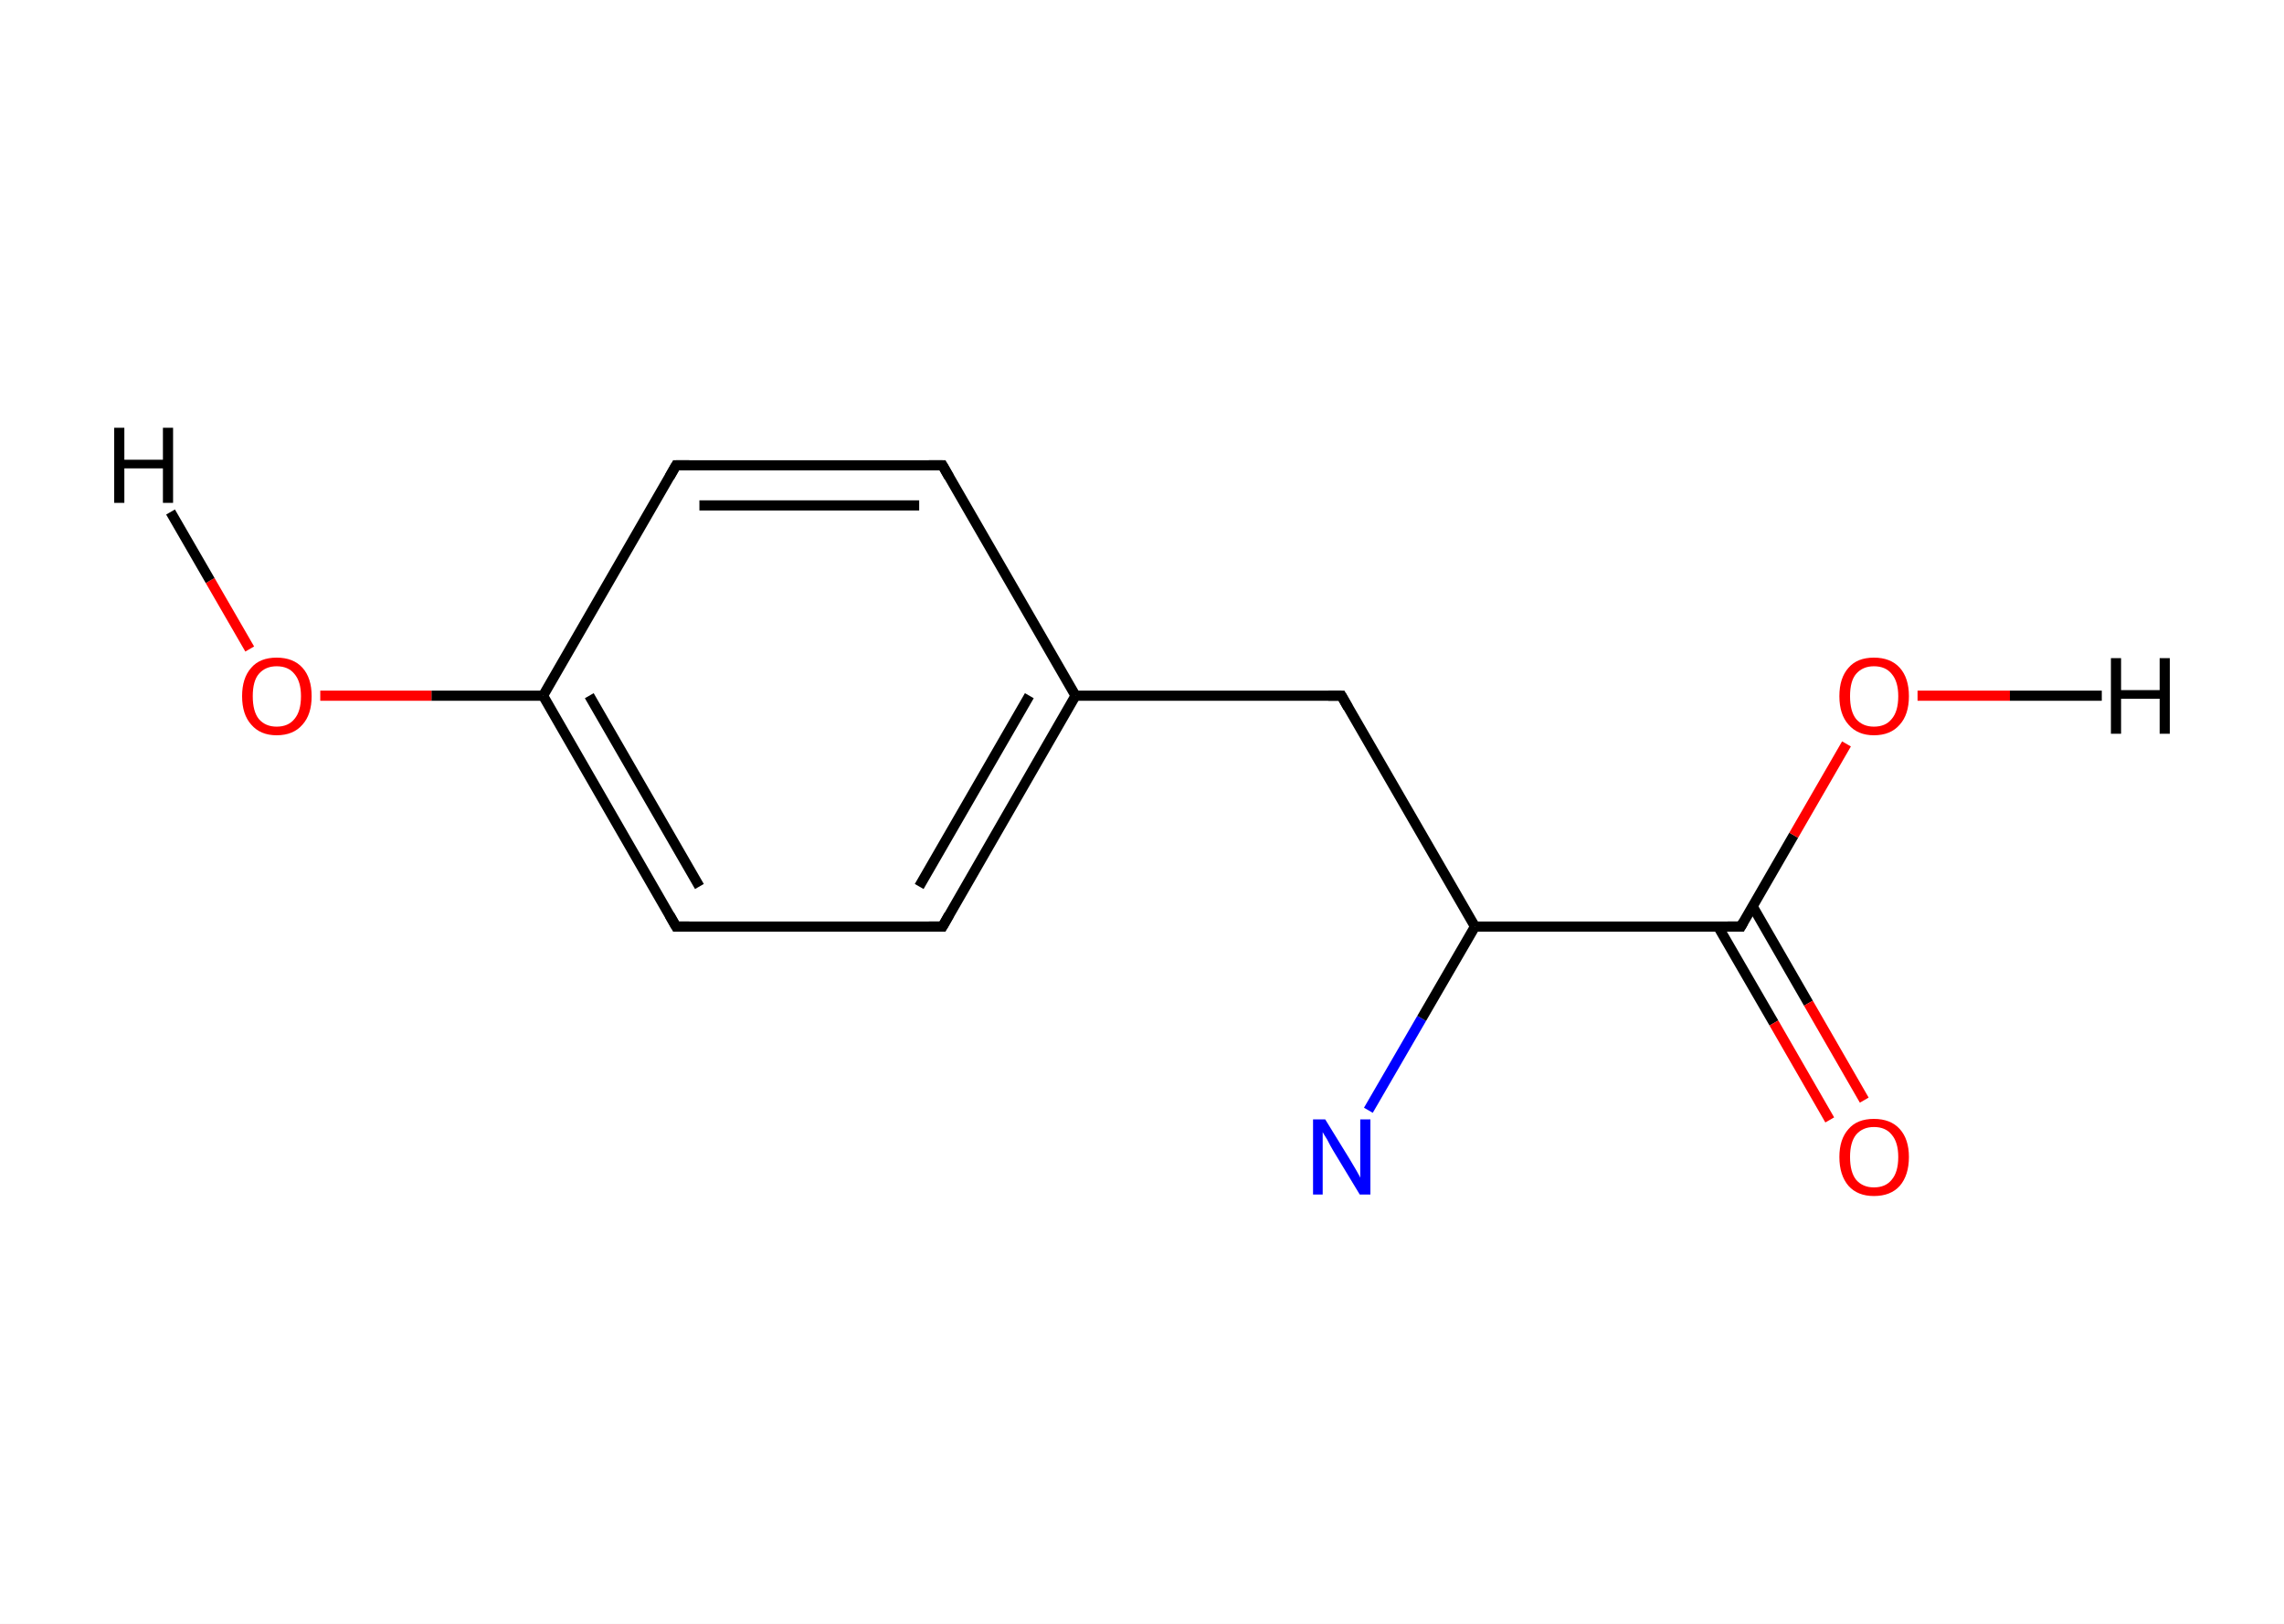
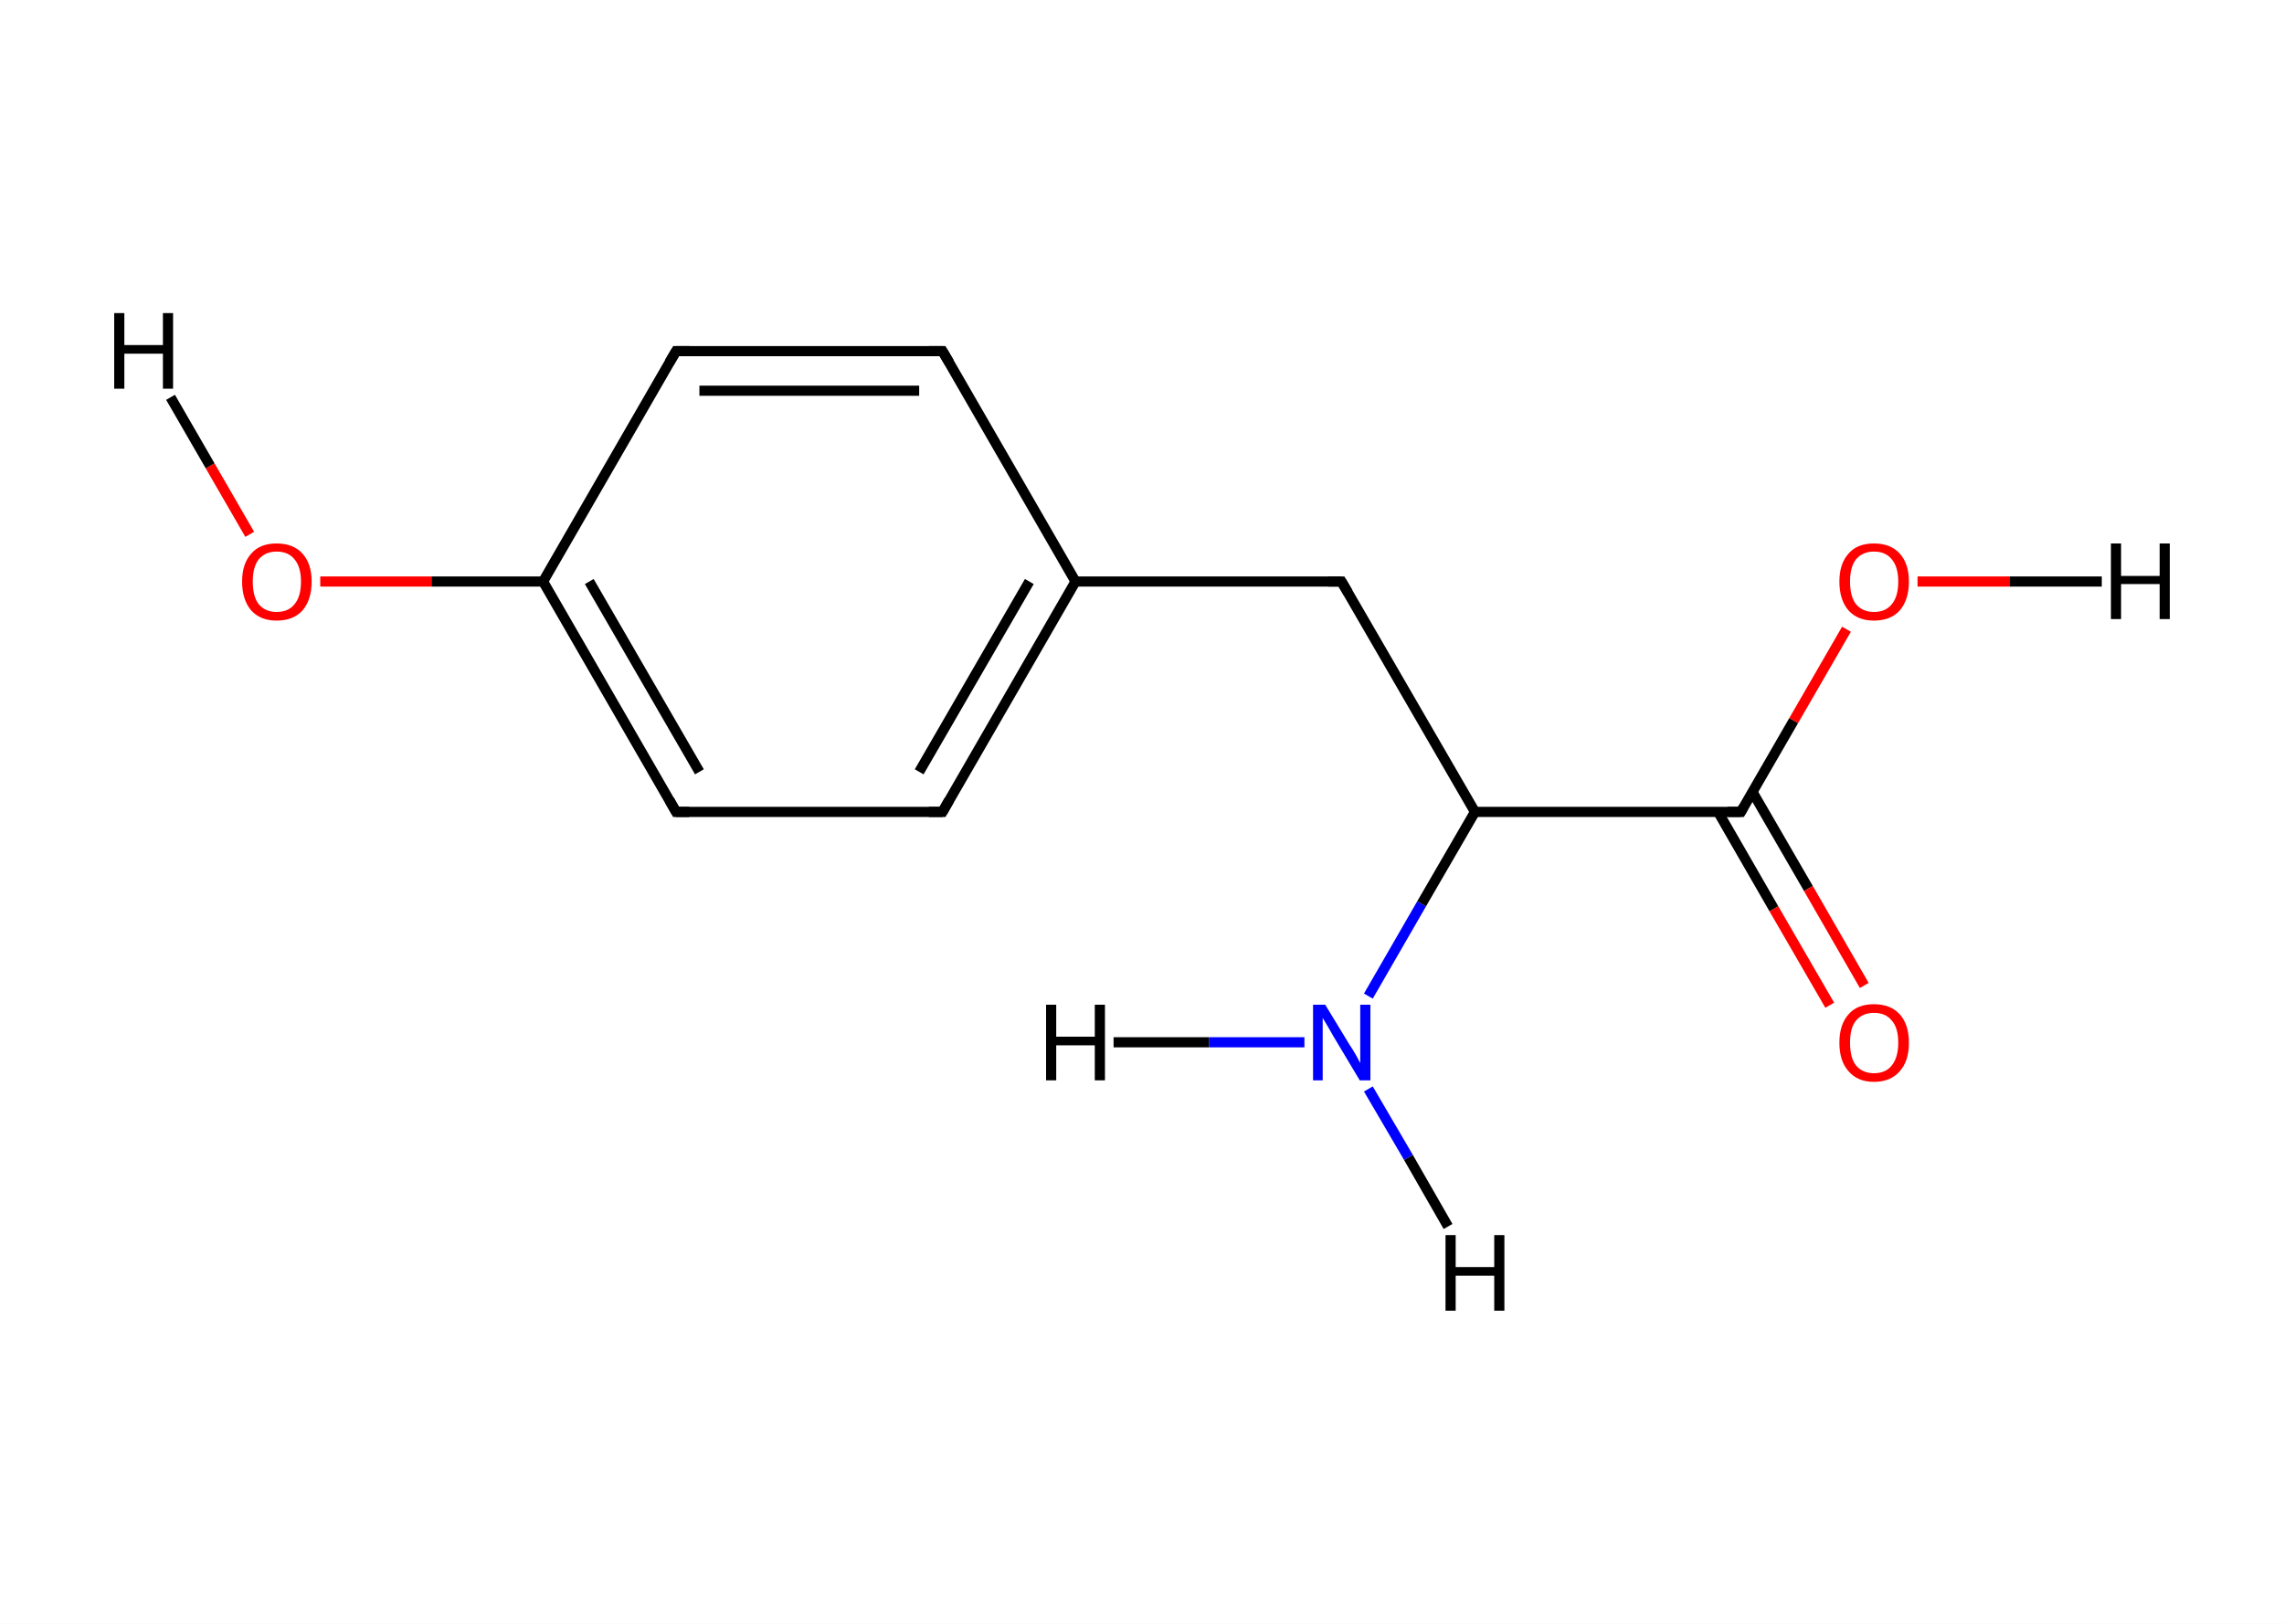
<svg xmlns="http://www.w3.org/2000/svg" version="1.1" baseProfile="full" xml:space="preserve" width="450px" height="320px" viewBox="0 0 450 320">
  <rect style="opacity:1.0;fill:#FFFFFF;stroke:none" width="450.0" height="320.0" x="0.0" y="0.0"> </rect>
-   <path class="bond-0 atom-0 atom-1" d="M 269.6,218.8 L 280.1,200.7" style="fill:none;fill-rule:evenodd;stroke:#0000FF;stroke-width:2.0px;stroke-linecap:butt;stroke-linejoin:miter;stroke-opacity:1" />
-   <path class="bond-0 atom-0 atom-1" d="M 280.1,200.7 L 290.6,182.6" style="fill:none;fill-rule:evenodd;stroke:#000000;stroke-width:2.0px;stroke-linecap:butt;stroke-linejoin:miter;stroke-opacity:1" />
-   <path class="bond-1 atom-1 atom-2" d="M 290.6,182.6 L 343.0,182.6" style="fill:none;fill-rule:evenodd;stroke:#000000;stroke-width:2.0px;stroke-linecap:butt;stroke-linejoin:miter;stroke-opacity:1" />
-   <path class="bond-2 atom-1 atom-3" d="M 290.6,182.6 L 264.3,137.1" style="fill:none;fill-rule:evenodd;stroke:#000000;stroke-width:2.0px;stroke-linecap:butt;stroke-linejoin:miter;stroke-opacity:1" />
-   <path class="bond-3 atom-2 atom-12" d="M 338.5,182.6 L 349.5,201.6" style="fill:none;fill-rule:evenodd;stroke:#000000;stroke-width:2.0px;stroke-linecap:butt;stroke-linejoin:miter;stroke-opacity:1" />
-   <path class="bond-3 atom-2 atom-12" d="M 349.5,201.6 L 360.5,220.7" style="fill:none;fill-rule:evenodd;stroke:#FF0000;stroke-width:2.0px;stroke-linecap:butt;stroke-linejoin:miter;stroke-opacity:1" />
-   <path class="bond-3 atom-2 atom-12" d="M 345.3,178.6 L 356.3,197.7" style="fill:none;fill-rule:evenodd;stroke:#000000;stroke-width:2.0px;stroke-linecap:butt;stroke-linejoin:miter;stroke-opacity:1" />
-   <path class="bond-3 atom-2 atom-12" d="M 356.3,197.7 L 367.3,216.8" style="fill:none;fill-rule:evenodd;stroke:#FF0000;stroke-width:2.0px;stroke-linecap:butt;stroke-linejoin:miter;stroke-opacity:1" />
-   <path class="bond-4 atom-2 atom-13" d="M 343.0,182.6 L 353.4,164.6" style="fill:none;fill-rule:evenodd;stroke:#000000;stroke-width:2.0px;stroke-linecap:butt;stroke-linejoin:miter;stroke-opacity:1" />
-   <path class="bond-4 atom-2 atom-13" d="M 353.4,164.6 L 363.8,146.6" style="fill:none;fill-rule:evenodd;stroke:#FF0000;stroke-width:2.0px;stroke-linecap:butt;stroke-linejoin:miter;stroke-opacity:1" />
-   <path class="bond-5 atom-3 atom-4" d="M 264.3,137.1 L 211.9,137.1" style="fill:none;fill-rule:evenodd;stroke:#000000;stroke-width:2.0px;stroke-linecap:butt;stroke-linejoin:miter;stroke-opacity:1" />
-   <path class="bond-6 atom-4 atom-5" d="M 211.9,137.1 L 185.7,182.6" style="fill:none;fill-rule:evenodd;stroke:#000000;stroke-width:2.0px;stroke-linecap:butt;stroke-linejoin:miter;stroke-opacity:1" />
-   <path class="bond-6 atom-4 atom-5" d="M 202.8,137.1 L 181.1,174.7" style="fill:none;fill-rule:evenodd;stroke:#000000;stroke-width:2.0px;stroke-linecap:butt;stroke-linejoin:miter;stroke-opacity:1" />
-   <path class="bond-7 atom-4 atom-9" d="M 211.9,137.1 L 185.7,91.7" style="fill:none;fill-rule:evenodd;stroke:#000000;stroke-width:2.0px;stroke-linecap:butt;stroke-linejoin:miter;stroke-opacity:1" />
-   <path class="bond-8 atom-5 atom-6" d="M 185.7,182.6 L 133.2,182.6" style="fill:none;fill-rule:evenodd;stroke:#000000;stroke-width:2.0px;stroke-linecap:butt;stroke-linejoin:miter;stroke-opacity:1" />
-   <path class="bond-9 atom-6 atom-7" d="M 133.2,182.6 L 107.0,137.1" style="fill:none;fill-rule:evenodd;stroke:#000000;stroke-width:2.0px;stroke-linecap:butt;stroke-linejoin:miter;stroke-opacity:1" />
-   <path class="bond-9 atom-6 atom-7" d="M 137.8,174.7 L 116.1,137.1" style="fill:none;fill-rule:evenodd;stroke:#000000;stroke-width:2.0px;stroke-linecap:butt;stroke-linejoin:miter;stroke-opacity:1" />
-   <path class="bond-10 atom-7 atom-8" d="M 107.0,137.1 L 133.2,91.7" style="fill:none;fill-rule:evenodd;stroke:#000000;stroke-width:2.0px;stroke-linecap:butt;stroke-linejoin:miter;stroke-opacity:1" />
-   <path class="bond-11 atom-7 atom-10" d="M 107.0,137.1 L 85.0,137.1" style="fill:none;fill-rule:evenodd;stroke:#000000;stroke-width:2.0px;stroke-linecap:butt;stroke-linejoin:miter;stroke-opacity:1" />
-   <path class="bond-11 atom-7 atom-10" d="M 85.0,137.1 L 63.1,137.1" style="fill:none;fill-rule:evenodd;stroke:#FF0000;stroke-width:2.0px;stroke-linecap:butt;stroke-linejoin:miter;stroke-opacity:1" />
-   <path class="bond-12 atom-8 atom-9" d="M 133.2,91.7 L 185.7,91.7" style="fill:none;fill-rule:evenodd;stroke:#000000;stroke-width:2.0px;stroke-linecap:butt;stroke-linejoin:miter;stroke-opacity:1" />
-   <path class="bond-12 atom-8 atom-9" d="M 137.8,99.6 L 181.1,99.6" style="fill:none;fill-rule:evenodd;stroke:#000000;stroke-width:2.0px;stroke-linecap:butt;stroke-linejoin:miter;stroke-opacity:1" />
-   <path class="bond-13 atom-10 atom-11" d="M 49.2,127.9 L 41.4,114.4" style="fill:none;fill-rule:evenodd;stroke:#FF0000;stroke-width:2.0px;stroke-linecap:butt;stroke-linejoin:miter;stroke-opacity:1" />
-   <path class="bond-13 atom-10 atom-11" d="M 41.4,114.4 L 33.6,100.9" style="fill:none;fill-rule:evenodd;stroke:#000000;stroke-width:2.0px;stroke-linecap:butt;stroke-linejoin:miter;stroke-opacity:1" />
-   <path class="bond-14 atom-13 atom-14" d="M 377.8,137.1 L 396.0,137.1" style="fill:none;fill-rule:evenodd;stroke:#FF0000;stroke-width:2.0px;stroke-linecap:butt;stroke-linejoin:miter;stroke-opacity:1" />
-   <path class="bond-14 atom-13 atom-14" d="M 396.0,137.1 L 414.1,137.1" style="fill:none;fill-rule:evenodd;stroke:#000000;stroke-width:2.0px;stroke-linecap:butt;stroke-linejoin:miter;stroke-opacity:1" />
-   <path d="M 340.4,182.6 L 343.0,182.6 L 343.5,181.7" style="fill:none;stroke:#000000;stroke-width:2.0px;stroke-linecap:butt;stroke-linejoin:miter;stroke-opacity:1;" />
-   <path d="M 265.6,139.4 L 264.3,137.1 L 261.7,137.1" style="fill:none;stroke:#000000;stroke-width:2.0px;stroke-linecap:butt;stroke-linejoin:miter;stroke-opacity:1;" />
-   <path d="M 187.0,180.3 L 185.7,182.6 L 183.0,182.6" style="fill:none;stroke:#000000;stroke-width:2.0px;stroke-linecap:butt;stroke-linejoin:miter;stroke-opacity:1;" />
-   <path d="M 135.8,182.6 L 133.2,182.6 L 131.9,180.3" style="fill:none;stroke:#000000;stroke-width:2.0px;stroke-linecap:butt;stroke-linejoin:miter;stroke-opacity:1;" />
-   <path d="M 131.9,94.0 L 133.2,91.7 L 135.8,91.7" style="fill:none;stroke:#000000;stroke-width:2.0px;stroke-linecap:butt;stroke-linejoin:miter;stroke-opacity:1;" />
-   <path d="M 187.0,94.0 L 185.7,91.7 L 183.0,91.7" style="fill:none;stroke:#000000;stroke-width:2.0px;stroke-linecap:butt;stroke-linejoin:miter;stroke-opacity:1;" />
-   <path class="atom-0" d="M 261.1 220.6 L 265.9 228.4 Q 266.4 229.2, 267.2 230.6 Q 268.0 232.0, 268.0 232.1 L 268.0 220.6 L 270.0 220.6 L 270.0 235.4 L 267.9 235.4 L 262.7 226.8 Q 262.1 225.8, 261.5 224.6 Q 260.8 223.5, 260.6 223.1 L 260.6 235.4 L 258.7 235.4 L 258.7 220.6 L 261.1 220.6 " fill="#0000FF" />
-   <path class="atom-10" d="M 47.7 137.2 Q 47.7 133.6, 49.5 131.6 Q 51.2 129.6, 54.5 129.6 Q 57.8 129.6, 59.6 131.6 Q 61.4 133.6, 61.4 137.2 Q 61.4 140.8, 59.6 142.8 Q 57.8 144.9, 54.5 144.9 Q 51.3 144.9, 49.5 142.8 Q 47.7 140.8, 47.7 137.2 M 54.5 143.2 Q 56.8 143.2, 58.0 141.7 Q 59.3 140.2, 59.3 137.2 Q 59.3 134.3, 58.0 132.8 Q 56.8 131.3, 54.5 131.3 Q 52.3 131.3, 51.0 132.8 Q 49.8 134.2, 49.8 137.2 Q 49.8 140.2, 51.0 141.7 Q 52.3 143.2, 54.5 143.2 " fill="#FF0000" />
-   <path class="atom-11" d="M 22.5 84.3 L 24.5 84.3 L 24.5 90.6 L 32.1 90.6 L 32.1 84.3 L 34.1 84.3 L 34.1 99.1 L 32.1 99.1 L 32.1 92.3 L 24.5 92.3 L 24.5 99.1 L 22.5 99.1 L 22.5 84.3 " fill="#000000" />
-   <path class="atom-12" d="M 362.4 228.0 Q 362.4 224.5, 364.2 222.5 Q 365.9 220.5, 369.2 220.5 Q 372.5 220.5, 374.3 222.5 Q 376.1 224.5, 376.1 228.0 Q 376.1 231.6, 374.3 233.7 Q 372.5 235.7, 369.2 235.7 Q 366.0 235.7, 364.2 233.7 Q 362.4 231.6, 362.4 228.0 M 369.2 234.0 Q 371.5 234.0, 372.7 232.5 Q 374.0 231.0, 374.0 228.0 Q 374.0 225.1, 372.7 223.6 Q 371.5 222.1, 369.2 222.1 Q 367.0 222.1, 365.7 223.6 Q 364.5 225.1, 364.5 228.0 Q 364.5 231.0, 365.7 232.5 Q 367.0 234.0, 369.2 234.0 " fill="#FF0000" />
-   <path class="atom-13" d="M 362.4 137.2 Q 362.4 133.6, 364.2 131.6 Q 365.9 129.6, 369.2 129.6 Q 372.5 129.6, 374.3 131.6 Q 376.1 133.6, 376.1 137.2 Q 376.1 140.8, 374.3 142.8 Q 372.5 144.9, 369.2 144.9 Q 366.0 144.9, 364.2 142.8 Q 362.4 140.8, 362.4 137.2 M 369.2 143.2 Q 371.5 143.2, 372.7 141.7 Q 374.0 140.2, 374.0 137.2 Q 374.0 134.3, 372.7 132.8 Q 371.5 131.3, 369.2 131.3 Q 367.0 131.3, 365.7 132.8 Q 364.5 134.2, 364.5 137.2 Q 364.5 140.2, 365.7 141.7 Q 367.0 143.2, 369.2 143.2 " fill="#FF0000" />
-   <path class="atom-14" d="M 415.9 129.7 L 417.9 129.7 L 417.9 136.0 L 425.5 136.0 L 425.5 129.7 L 427.5 129.7 L 427.5 144.6 L 425.5 144.6 L 425.5 137.7 L 417.9 137.7 L 417.9 144.6 L 415.9 144.6 L 415.9 129.7 " fill="#000000" />
+   <path class="bond-0 atom-0 atom-1" d="M 269.6,214.6 L 277.5,228.1" style="fill:none;fill-rule:evenodd;stroke:#0000FF;stroke-width:2.0px;stroke-linecap:butt;stroke-linejoin:miter;stroke-opacity:1" />
+   <path class="bond-0 atom-0 atom-1" d="M 277.5,228.1 L 285.3,241.7" style="fill:none;fill-rule:evenodd;stroke:#000000;stroke-width:2.0px;stroke-linecap:butt;stroke-linejoin:miter;stroke-opacity:1" />
+   <path class="bond-1 atom-0 atom-2" d="M 257.0,205.4 L 238.2,205.4" style="fill:none;fill-rule:evenodd;stroke:#0000FF;stroke-width:2.0px;stroke-linecap:butt;stroke-linejoin:miter;stroke-opacity:1" />
+   <path class="bond-1 atom-0 atom-2" d="M 238.2,205.4 L 219.4,205.4" style="fill:none;fill-rule:evenodd;stroke:#000000;stroke-width:2.0px;stroke-linecap:butt;stroke-linejoin:miter;stroke-opacity:1" />
+   <path class="bond-2 atom-0 atom-3" d="M 269.6,196.3 L 280.1,178.1" style="fill:none;fill-rule:evenodd;stroke:#0000FF;stroke-width:2.0px;stroke-linecap:butt;stroke-linejoin:miter;stroke-opacity:1" />
+   <path class="bond-2 atom-0 atom-3" d="M 280.1,178.1 L 290.6,160.0" style="fill:none;fill-rule:evenodd;stroke:#000000;stroke-width:2.0px;stroke-linecap:butt;stroke-linejoin:miter;stroke-opacity:1" />
+   <path class="bond-3 atom-3 atom-4" d="M 290.6,160.0 L 343.0,160.0" style="fill:none;fill-rule:evenodd;stroke:#000000;stroke-width:2.0px;stroke-linecap:butt;stroke-linejoin:miter;stroke-opacity:1" />
+   <path class="bond-4 atom-3 atom-5" d="M 290.6,160.0 L 264.3,114.6" style="fill:none;fill-rule:evenodd;stroke:#000000;stroke-width:2.0px;stroke-linecap:butt;stroke-linejoin:miter;stroke-opacity:1" />
+   <path class="bond-5 atom-4 atom-14" d="M 338.5,160.0 L 349.5,179.1" style="fill:none;fill-rule:evenodd;stroke:#000000;stroke-width:2.0px;stroke-linecap:butt;stroke-linejoin:miter;stroke-opacity:1" />
+   <path class="bond-5 atom-4 atom-14" d="M 349.5,179.1 L 360.5,198.1" style="fill:none;fill-rule:evenodd;stroke:#FF0000;stroke-width:2.0px;stroke-linecap:butt;stroke-linejoin:miter;stroke-opacity:1" />
+   <path class="bond-5 atom-4 atom-14" d="M 345.3,156.1 L 356.3,175.1" style="fill:none;fill-rule:evenodd;stroke:#000000;stroke-width:2.0px;stroke-linecap:butt;stroke-linejoin:miter;stroke-opacity:1" />
+   <path class="bond-5 atom-4 atom-14" d="M 356.3,175.1 L 367.3,194.2" style="fill:none;fill-rule:evenodd;stroke:#FF0000;stroke-width:2.0px;stroke-linecap:butt;stroke-linejoin:miter;stroke-opacity:1" />
+   <path class="bond-6 atom-4 atom-15" d="M 343.0,160.0 L 353.4,142.0" style="fill:none;fill-rule:evenodd;stroke:#000000;stroke-width:2.0px;stroke-linecap:butt;stroke-linejoin:miter;stroke-opacity:1" />
+   <path class="bond-6 atom-4 atom-15" d="M 353.4,142.0 L 363.8,124.0" style="fill:none;fill-rule:evenodd;stroke:#FF0000;stroke-width:2.0px;stroke-linecap:butt;stroke-linejoin:miter;stroke-opacity:1" />
+   <path class="bond-7 atom-5 atom-6" d="M 264.3,114.6 L 211.9,114.6" style="fill:none;fill-rule:evenodd;stroke:#000000;stroke-width:2.0px;stroke-linecap:butt;stroke-linejoin:miter;stroke-opacity:1" />
+   <path class="bond-8 atom-6 atom-7" d="M 211.9,114.6 L 185.7,160.0" style="fill:none;fill-rule:evenodd;stroke:#000000;stroke-width:2.0px;stroke-linecap:butt;stroke-linejoin:miter;stroke-opacity:1" />
+   <path class="bond-8 atom-6 atom-7" d="M 202.8,114.6 L 181.1,152.1" style="fill:none;fill-rule:evenodd;stroke:#000000;stroke-width:2.0px;stroke-linecap:butt;stroke-linejoin:miter;stroke-opacity:1" />
+   <path class="bond-9 atom-6 atom-11" d="M 211.9,114.6 L 185.7,69.2" style="fill:none;fill-rule:evenodd;stroke:#000000;stroke-width:2.0px;stroke-linecap:butt;stroke-linejoin:miter;stroke-opacity:1" />
+   <path class="bond-10 atom-7 atom-8" d="M 185.7,160.0 L 133.2,160.0" style="fill:none;fill-rule:evenodd;stroke:#000000;stroke-width:2.0px;stroke-linecap:butt;stroke-linejoin:miter;stroke-opacity:1" />
+   <path class="bond-11 atom-8 atom-9" d="M 133.2,160.0 L 107.0,114.6" style="fill:none;fill-rule:evenodd;stroke:#000000;stroke-width:2.0px;stroke-linecap:butt;stroke-linejoin:miter;stroke-opacity:1" />
+   <path class="bond-11 atom-8 atom-9" d="M 137.8,152.1 L 116.1,114.6" style="fill:none;fill-rule:evenodd;stroke:#000000;stroke-width:2.0px;stroke-linecap:butt;stroke-linejoin:miter;stroke-opacity:1" />
+   <path class="bond-12 atom-9 atom-10" d="M 107.0,114.6 L 133.2,69.2" style="fill:none;fill-rule:evenodd;stroke:#000000;stroke-width:2.0px;stroke-linecap:butt;stroke-linejoin:miter;stroke-opacity:1" />
+   <path class="bond-13 atom-9 atom-12" d="M 107.0,114.6 L 85.0,114.6" style="fill:none;fill-rule:evenodd;stroke:#000000;stroke-width:2.0px;stroke-linecap:butt;stroke-linejoin:miter;stroke-opacity:1" />
+   <path class="bond-13 atom-9 atom-12" d="M 85.0,114.6 L 63.1,114.6" style="fill:none;fill-rule:evenodd;stroke:#FF0000;stroke-width:2.0px;stroke-linecap:butt;stroke-linejoin:miter;stroke-opacity:1" />
+   <path class="bond-14 atom-10 atom-11" d="M 133.2,69.2 L 185.7,69.2" style="fill:none;fill-rule:evenodd;stroke:#000000;stroke-width:2.0px;stroke-linecap:butt;stroke-linejoin:miter;stroke-opacity:1" />
+   <path class="bond-14 atom-10 atom-11" d="M 137.8,77.0 L 181.1,77.0" style="fill:none;fill-rule:evenodd;stroke:#000000;stroke-width:2.0px;stroke-linecap:butt;stroke-linejoin:miter;stroke-opacity:1" />
+   <path class="bond-15 atom-12 atom-13" d="M 49.2,105.3 L 41.4,91.8" style="fill:none;fill-rule:evenodd;stroke:#FF0000;stroke-width:2.0px;stroke-linecap:butt;stroke-linejoin:miter;stroke-opacity:1" />
+   <path class="bond-15 atom-12 atom-13" d="M 41.4,91.8 L 33.6,78.3" style="fill:none;fill-rule:evenodd;stroke:#000000;stroke-width:2.0px;stroke-linecap:butt;stroke-linejoin:miter;stroke-opacity:1" />
+   <path class="bond-16 atom-15 atom-16" d="M 377.8,114.6 L 396.0,114.6" style="fill:none;fill-rule:evenodd;stroke:#FF0000;stroke-width:2.0px;stroke-linecap:butt;stroke-linejoin:miter;stroke-opacity:1" />
+   <path class="bond-16 atom-15 atom-16" d="M 396.0,114.6 L 414.1,114.6" style="fill:none;fill-rule:evenodd;stroke:#000000;stroke-width:2.0px;stroke-linecap:butt;stroke-linejoin:miter;stroke-opacity:1" />
+   <path d="M 340.4,160.0 L 343.0,160.0 L 343.5,159.1" style="fill:none;stroke:#000000;stroke-width:2.0px;stroke-linecap:butt;stroke-linejoin:miter;stroke-opacity:1;" />
+   <path d="M 265.6,116.8 L 264.3,114.6 L 261.7,114.6" style="fill:none;stroke:#000000;stroke-width:2.0px;stroke-linecap:butt;stroke-linejoin:miter;stroke-opacity:1;" />
+   <path d="M 187.0,157.7 L 185.7,160.0 L 183.0,160.0" style="fill:none;stroke:#000000;stroke-width:2.0px;stroke-linecap:butt;stroke-linejoin:miter;stroke-opacity:1;" />
+   <path d="M 135.8,160.0 L 133.2,160.0 L 131.9,157.7" style="fill:none;stroke:#000000;stroke-width:2.0px;stroke-linecap:butt;stroke-linejoin:miter;stroke-opacity:1;" />
+   <path d="M 131.9,71.4 L 133.2,69.2 L 135.8,69.2" style="fill:none;stroke:#000000;stroke-width:2.0px;stroke-linecap:butt;stroke-linejoin:miter;stroke-opacity:1;" />
+   <path d="M 187.0,71.4 L 185.7,69.2 L 183.0,69.2" style="fill:none;stroke:#000000;stroke-width:2.0px;stroke-linecap:butt;stroke-linejoin:miter;stroke-opacity:1;" />
+   <path class="atom-0" d="M 261.1 198.0 L 265.9 205.9 Q 266.4 206.6, 267.2 208.0 Q 268.0 209.5, 268.0 209.5 L 268.0 198.0 L 270.0 198.0 L 270.0 212.9 L 267.9 212.9 L 262.7 204.2 Q 262.1 203.2, 261.5 202.1 Q 260.8 200.9, 260.6 200.6 L 260.6 212.9 L 258.7 212.9 L 258.7 198.0 L 261.1 198.0 " fill="#0000FF" />
+   <path class="atom-1" d="M 284.8 243.4 L 286.8 243.4 L 286.8 249.7 L 294.4 249.7 L 294.4 243.4 L 296.4 243.4 L 296.4 258.3 L 294.4 258.3 L 294.4 251.4 L 286.8 251.4 L 286.8 258.3 L 284.8 258.3 L 284.8 243.4 " fill="#000000" />
+   <path class="atom-2" d="M 206.1 198.0 L 208.1 198.0 L 208.1 204.3 L 215.7 204.3 L 215.7 198.0 L 217.7 198.0 L 217.7 212.9 L 215.7 212.9 L 215.7 206.0 L 208.1 206.0 L 208.1 212.9 L 206.1 212.9 L 206.1 198.0 " fill="#000000" />
+   <path class="atom-12" d="M 47.7 114.6 Q 47.7 111.1, 49.5 109.1 Q 51.2 107.1, 54.5 107.1 Q 57.8 107.1, 59.6 109.1 Q 61.4 111.1, 61.4 114.6 Q 61.4 118.2, 59.6 120.3 Q 57.8 122.3, 54.5 122.3 Q 51.3 122.3, 49.5 120.3 Q 47.7 118.2, 47.7 114.6 M 54.5 120.6 Q 56.8 120.6, 58.0 119.1 Q 59.3 117.6, 59.3 114.6 Q 59.3 111.7, 58.0 110.2 Q 56.8 108.7, 54.5 108.7 Q 52.3 108.7, 51.0 110.2 Q 49.8 111.7, 49.8 114.6 Q 49.8 117.6, 51.0 119.1 Q 52.3 120.6, 54.5 120.6 " fill="#FF0000" />
+   <path class="atom-13" d="M 22.5 61.7 L 24.5 61.7 L 24.5 68.0 L 32.1 68.0 L 32.1 61.7 L 34.1 61.7 L 34.1 76.6 L 32.1 76.6 L 32.1 69.7 L 24.5 69.7 L 24.5 76.6 L 22.5 76.6 L 22.5 61.7 " fill="#000000" />
+   <path class="atom-14" d="M 362.4 205.5 Q 362.4 201.9, 364.2 199.9 Q 365.9 197.9, 369.2 197.9 Q 372.5 197.9, 374.3 199.9 Q 376.1 201.9, 376.1 205.5 Q 376.1 209.1, 374.3 211.1 Q 372.5 213.2, 369.2 213.2 Q 366.0 213.2, 364.2 211.1 Q 362.4 209.1, 362.4 205.5 M 369.2 211.5 Q 371.5 211.5, 372.7 210.0 Q 374.0 208.4, 374.0 205.5 Q 374.0 202.5, 372.7 201.1 Q 371.5 199.6, 369.2 199.6 Q 367.0 199.6, 365.7 201.1 Q 364.5 202.5, 364.5 205.5 Q 364.5 208.5, 365.7 210.0 Q 367.0 211.5, 369.2 211.5 " fill="#FF0000" />
+   <path class="atom-15" d="M 362.4 114.6 Q 362.4 111.1, 364.2 109.1 Q 365.9 107.1, 369.2 107.1 Q 372.5 107.1, 374.3 109.1 Q 376.1 111.1, 376.1 114.6 Q 376.1 118.2, 374.3 120.3 Q 372.5 122.3, 369.2 122.3 Q 366.0 122.3, 364.2 120.3 Q 362.4 118.2, 362.4 114.6 M 369.2 120.6 Q 371.5 120.6, 372.7 119.1 Q 374.0 117.6, 374.0 114.6 Q 374.0 111.7, 372.7 110.2 Q 371.5 108.7, 369.2 108.7 Q 367.0 108.7, 365.7 110.2 Q 364.5 111.7, 364.5 114.6 Q 364.5 117.6, 365.7 119.1 Q 367.0 120.6, 369.2 120.6 " fill="#FF0000" />
+   <path class="atom-16" d="M 415.9 107.1 L 417.9 107.1 L 417.9 113.5 L 425.5 113.5 L 425.5 107.1 L 427.5 107.1 L 427.5 122.0 L 425.5 122.0 L 425.5 115.1 L 417.9 115.1 L 417.9 122.0 L 415.9 122.0 L 415.9 107.1 " fill="#000000" />
</svg>
